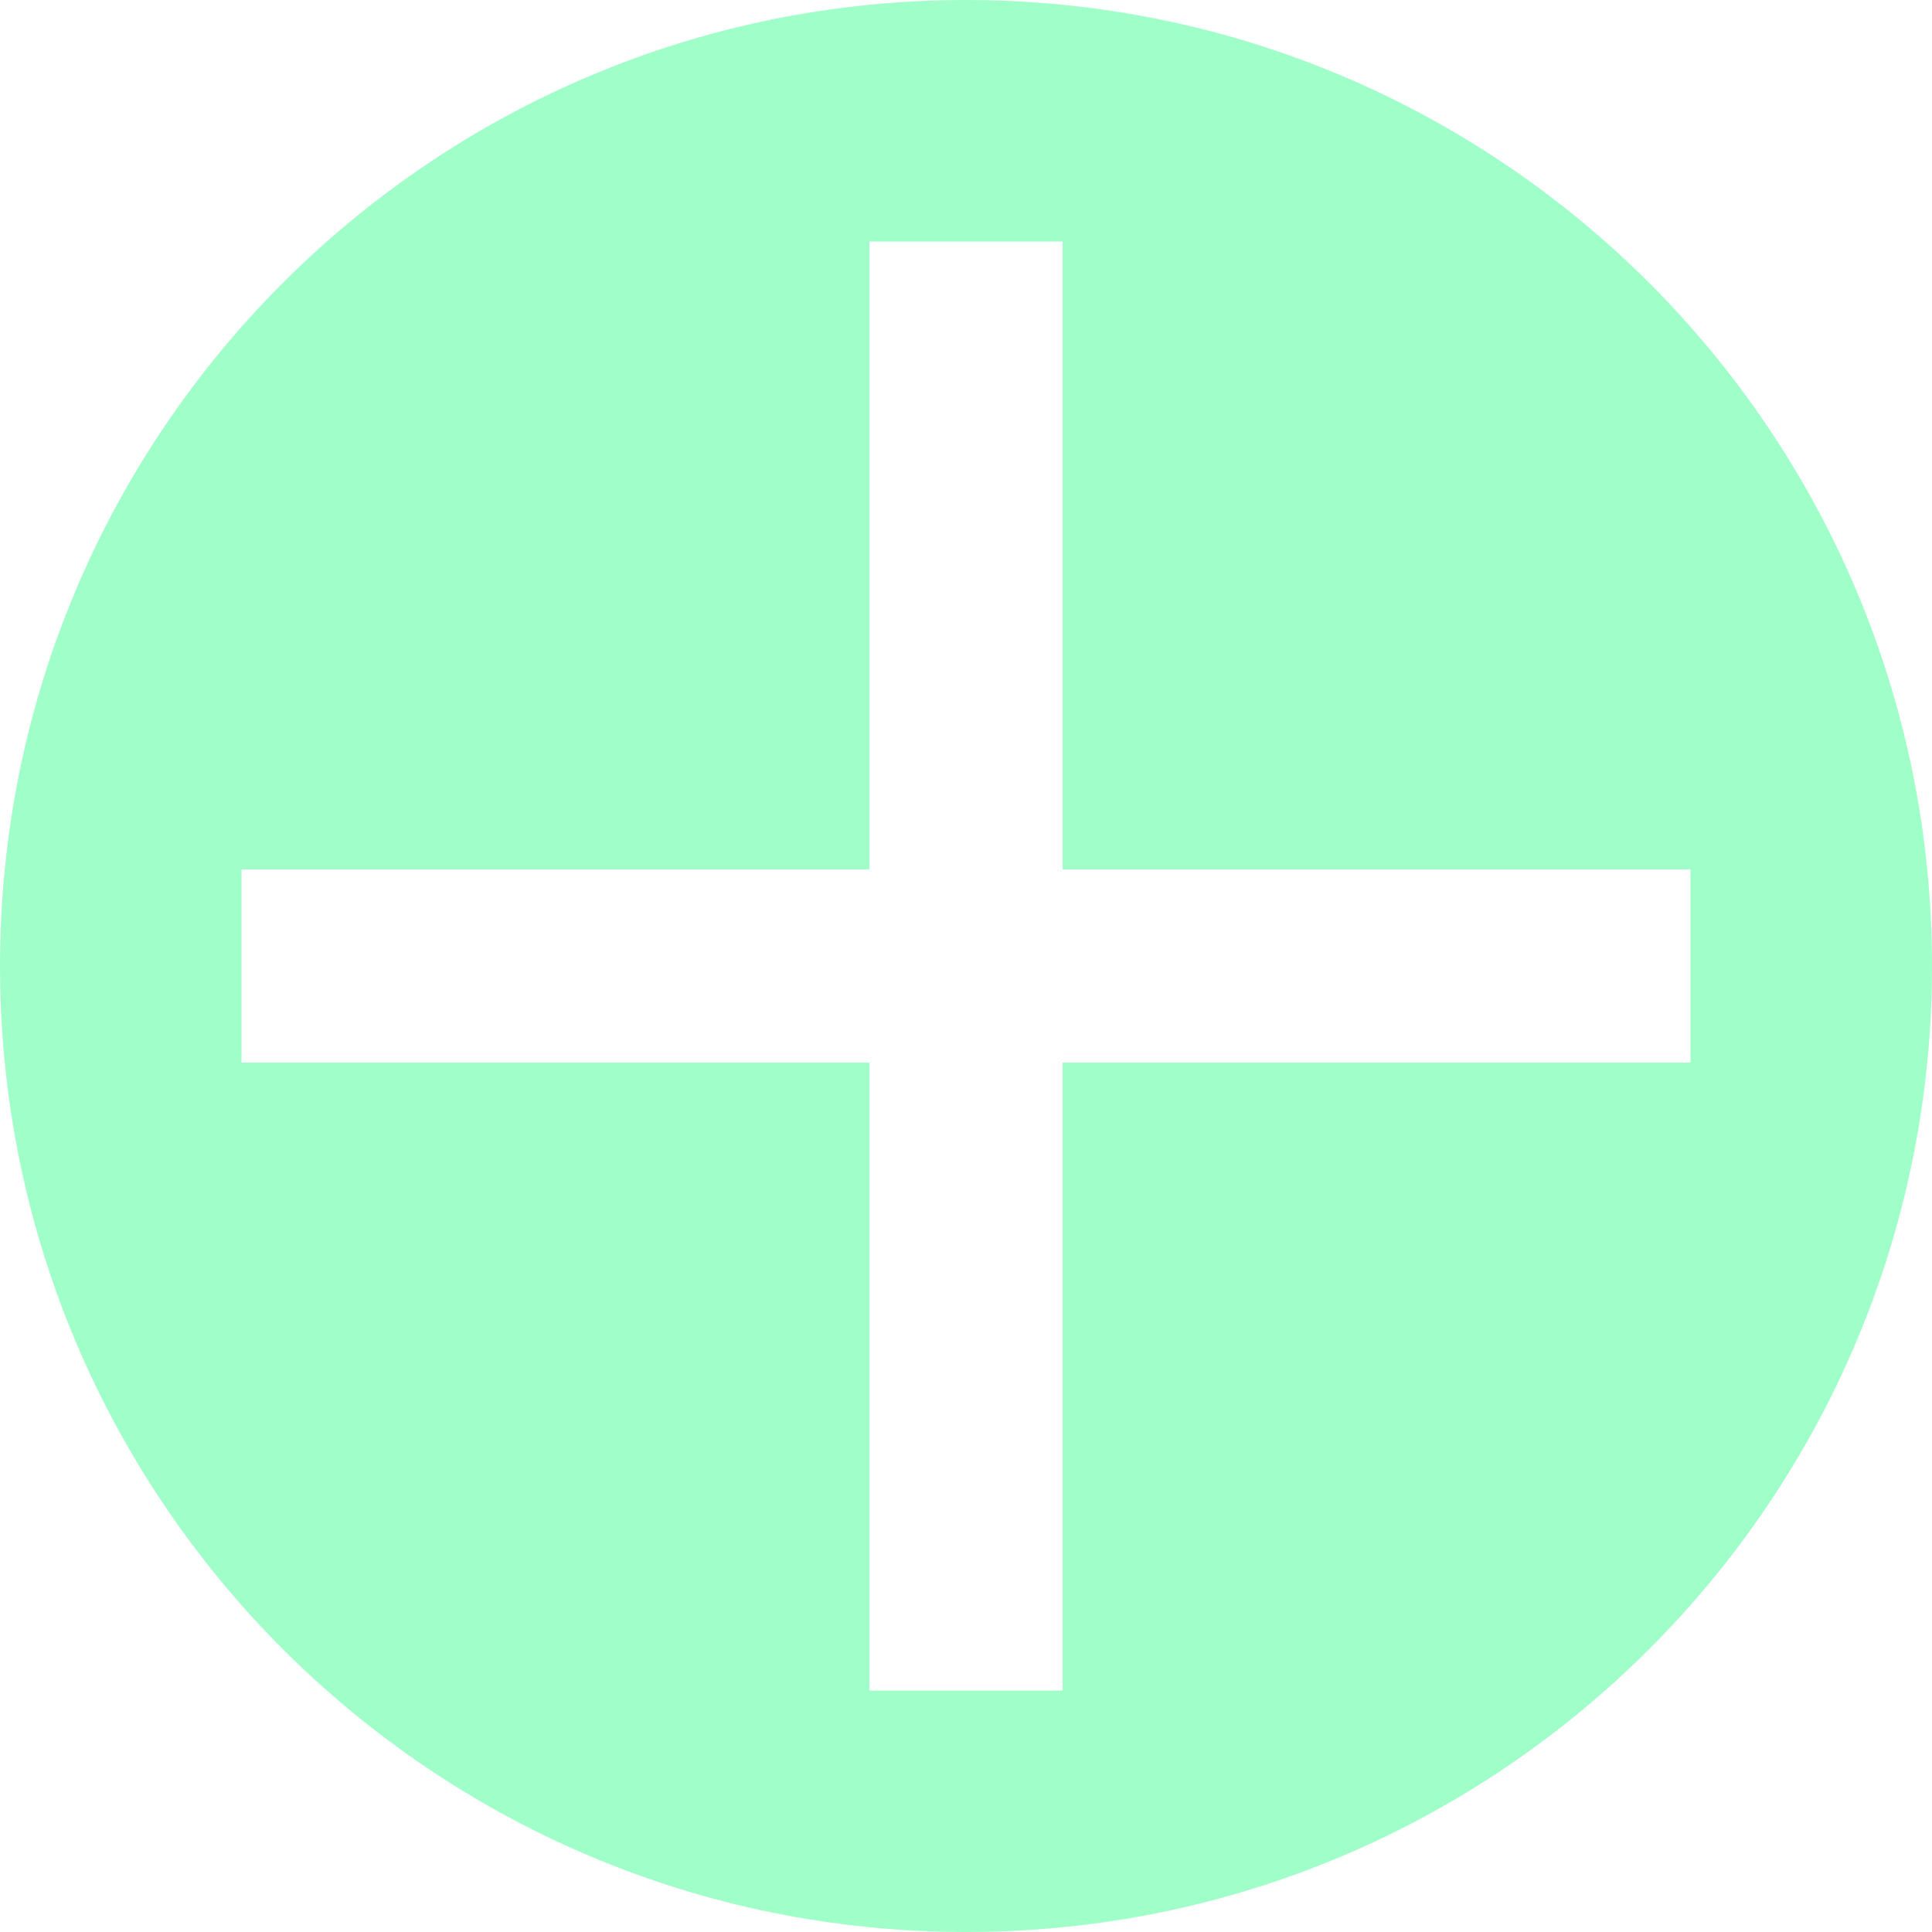
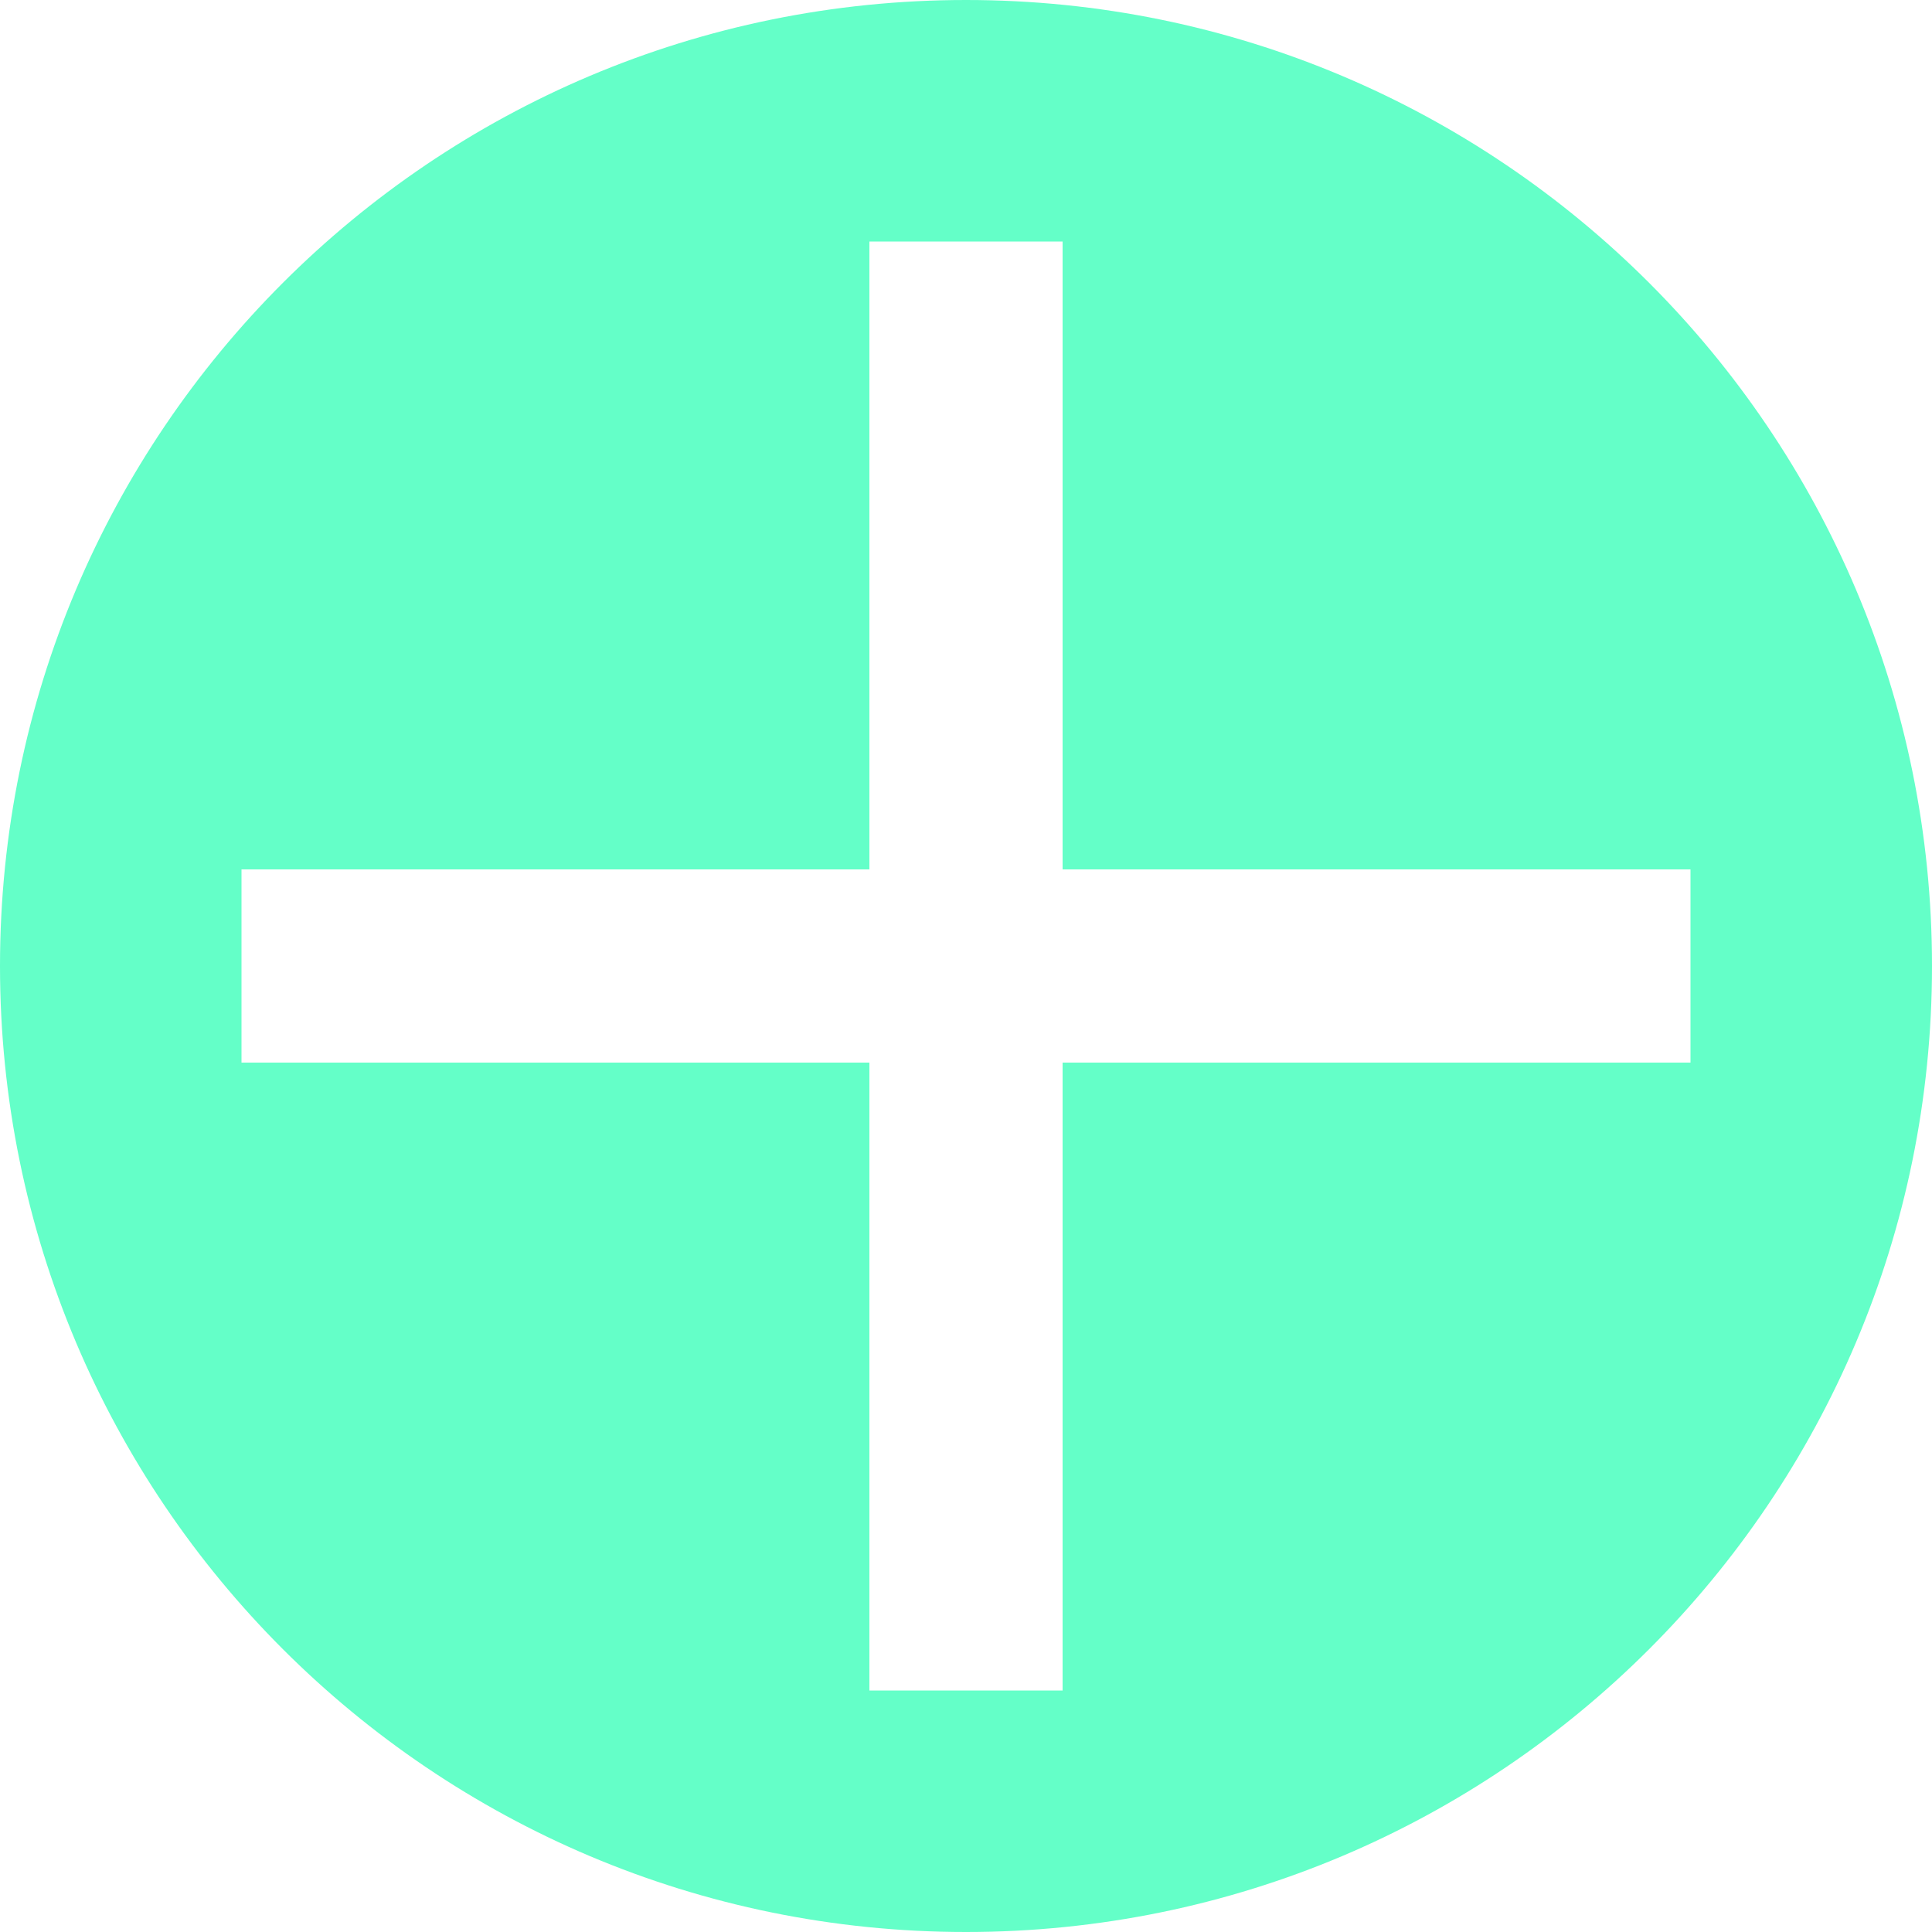
<svg xmlns="http://www.w3.org/2000/svg" version="1.1" id="Layer" x="0px" y="0px" viewBox="0 0 160 160" style="enable-background:new 0 0 160 160;" xml:space="preserve">
  <style type="text/css">
- 	.st0{fill:#A0FFC8;}
+ 	.st0{fill:#64FFC8;}
</style>
  <path id="nIcon" class="st0" d="M80,0C35.8,0,0,35.8,0,80s35.8,80,80,80s80-35.8,80-80S124.2,0,80,0z M88,88v52H72V88H20V72h52V20  h16v52h52v16H88z" />
</svg>
